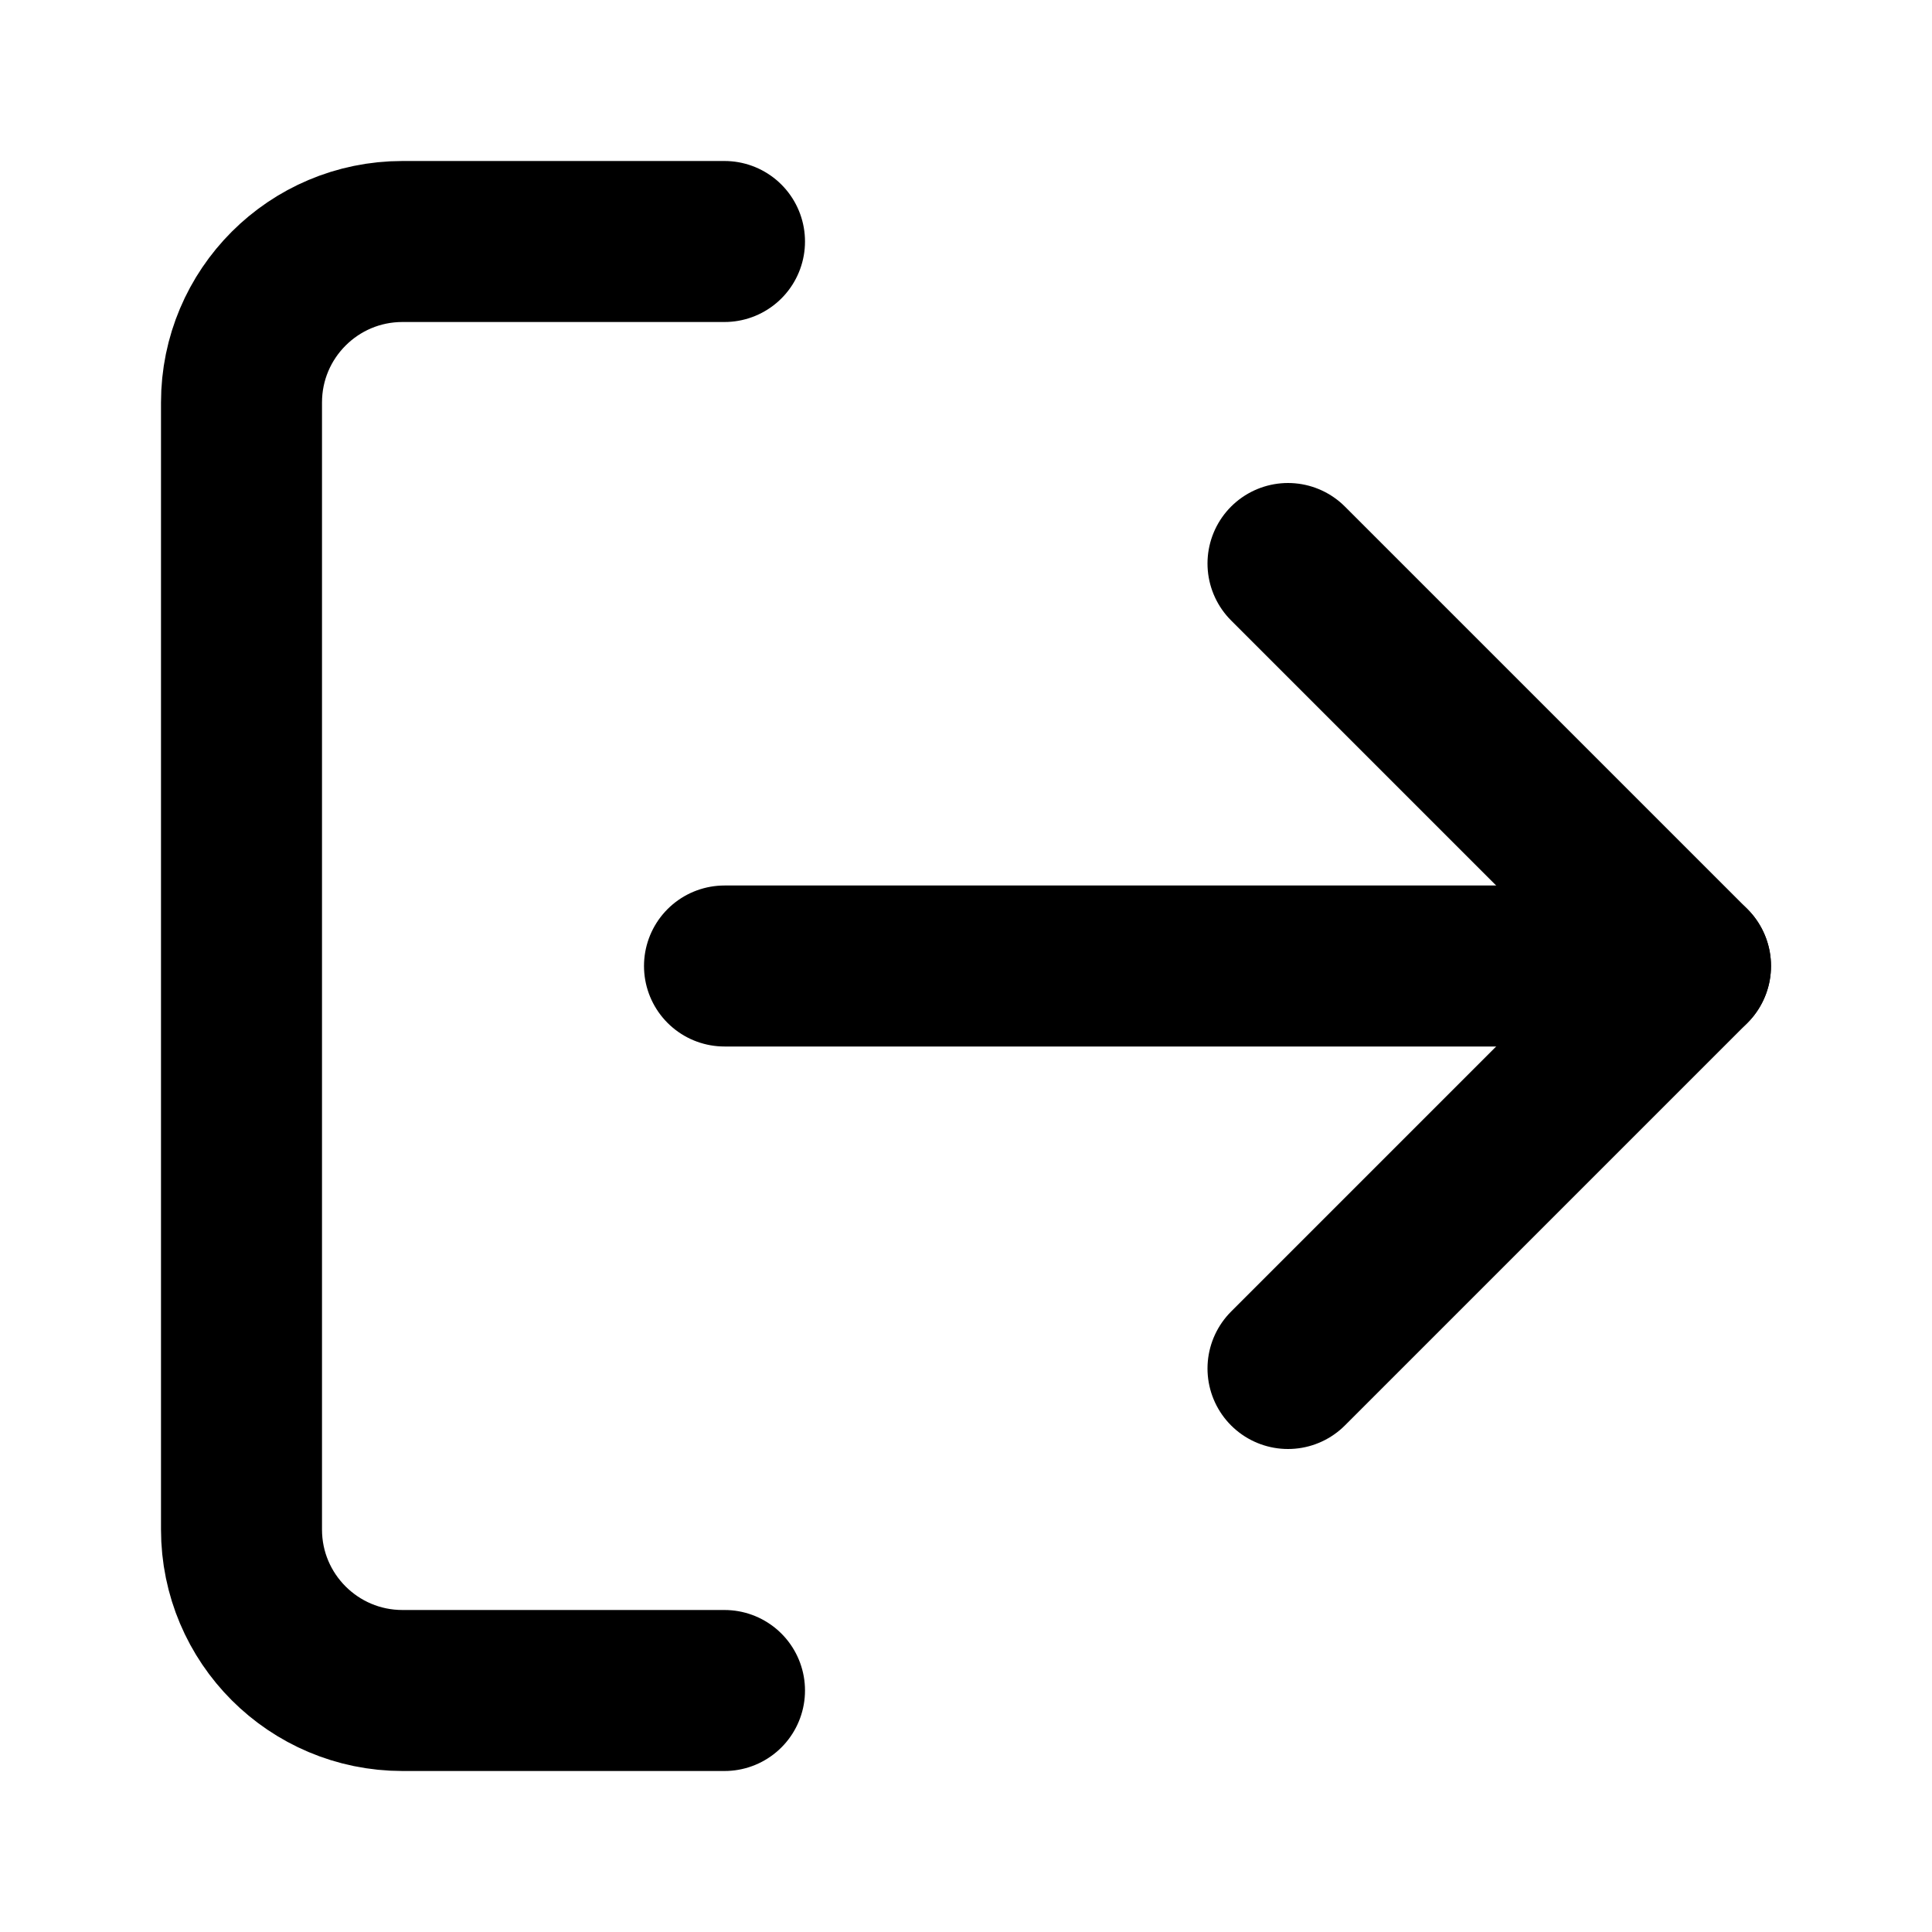
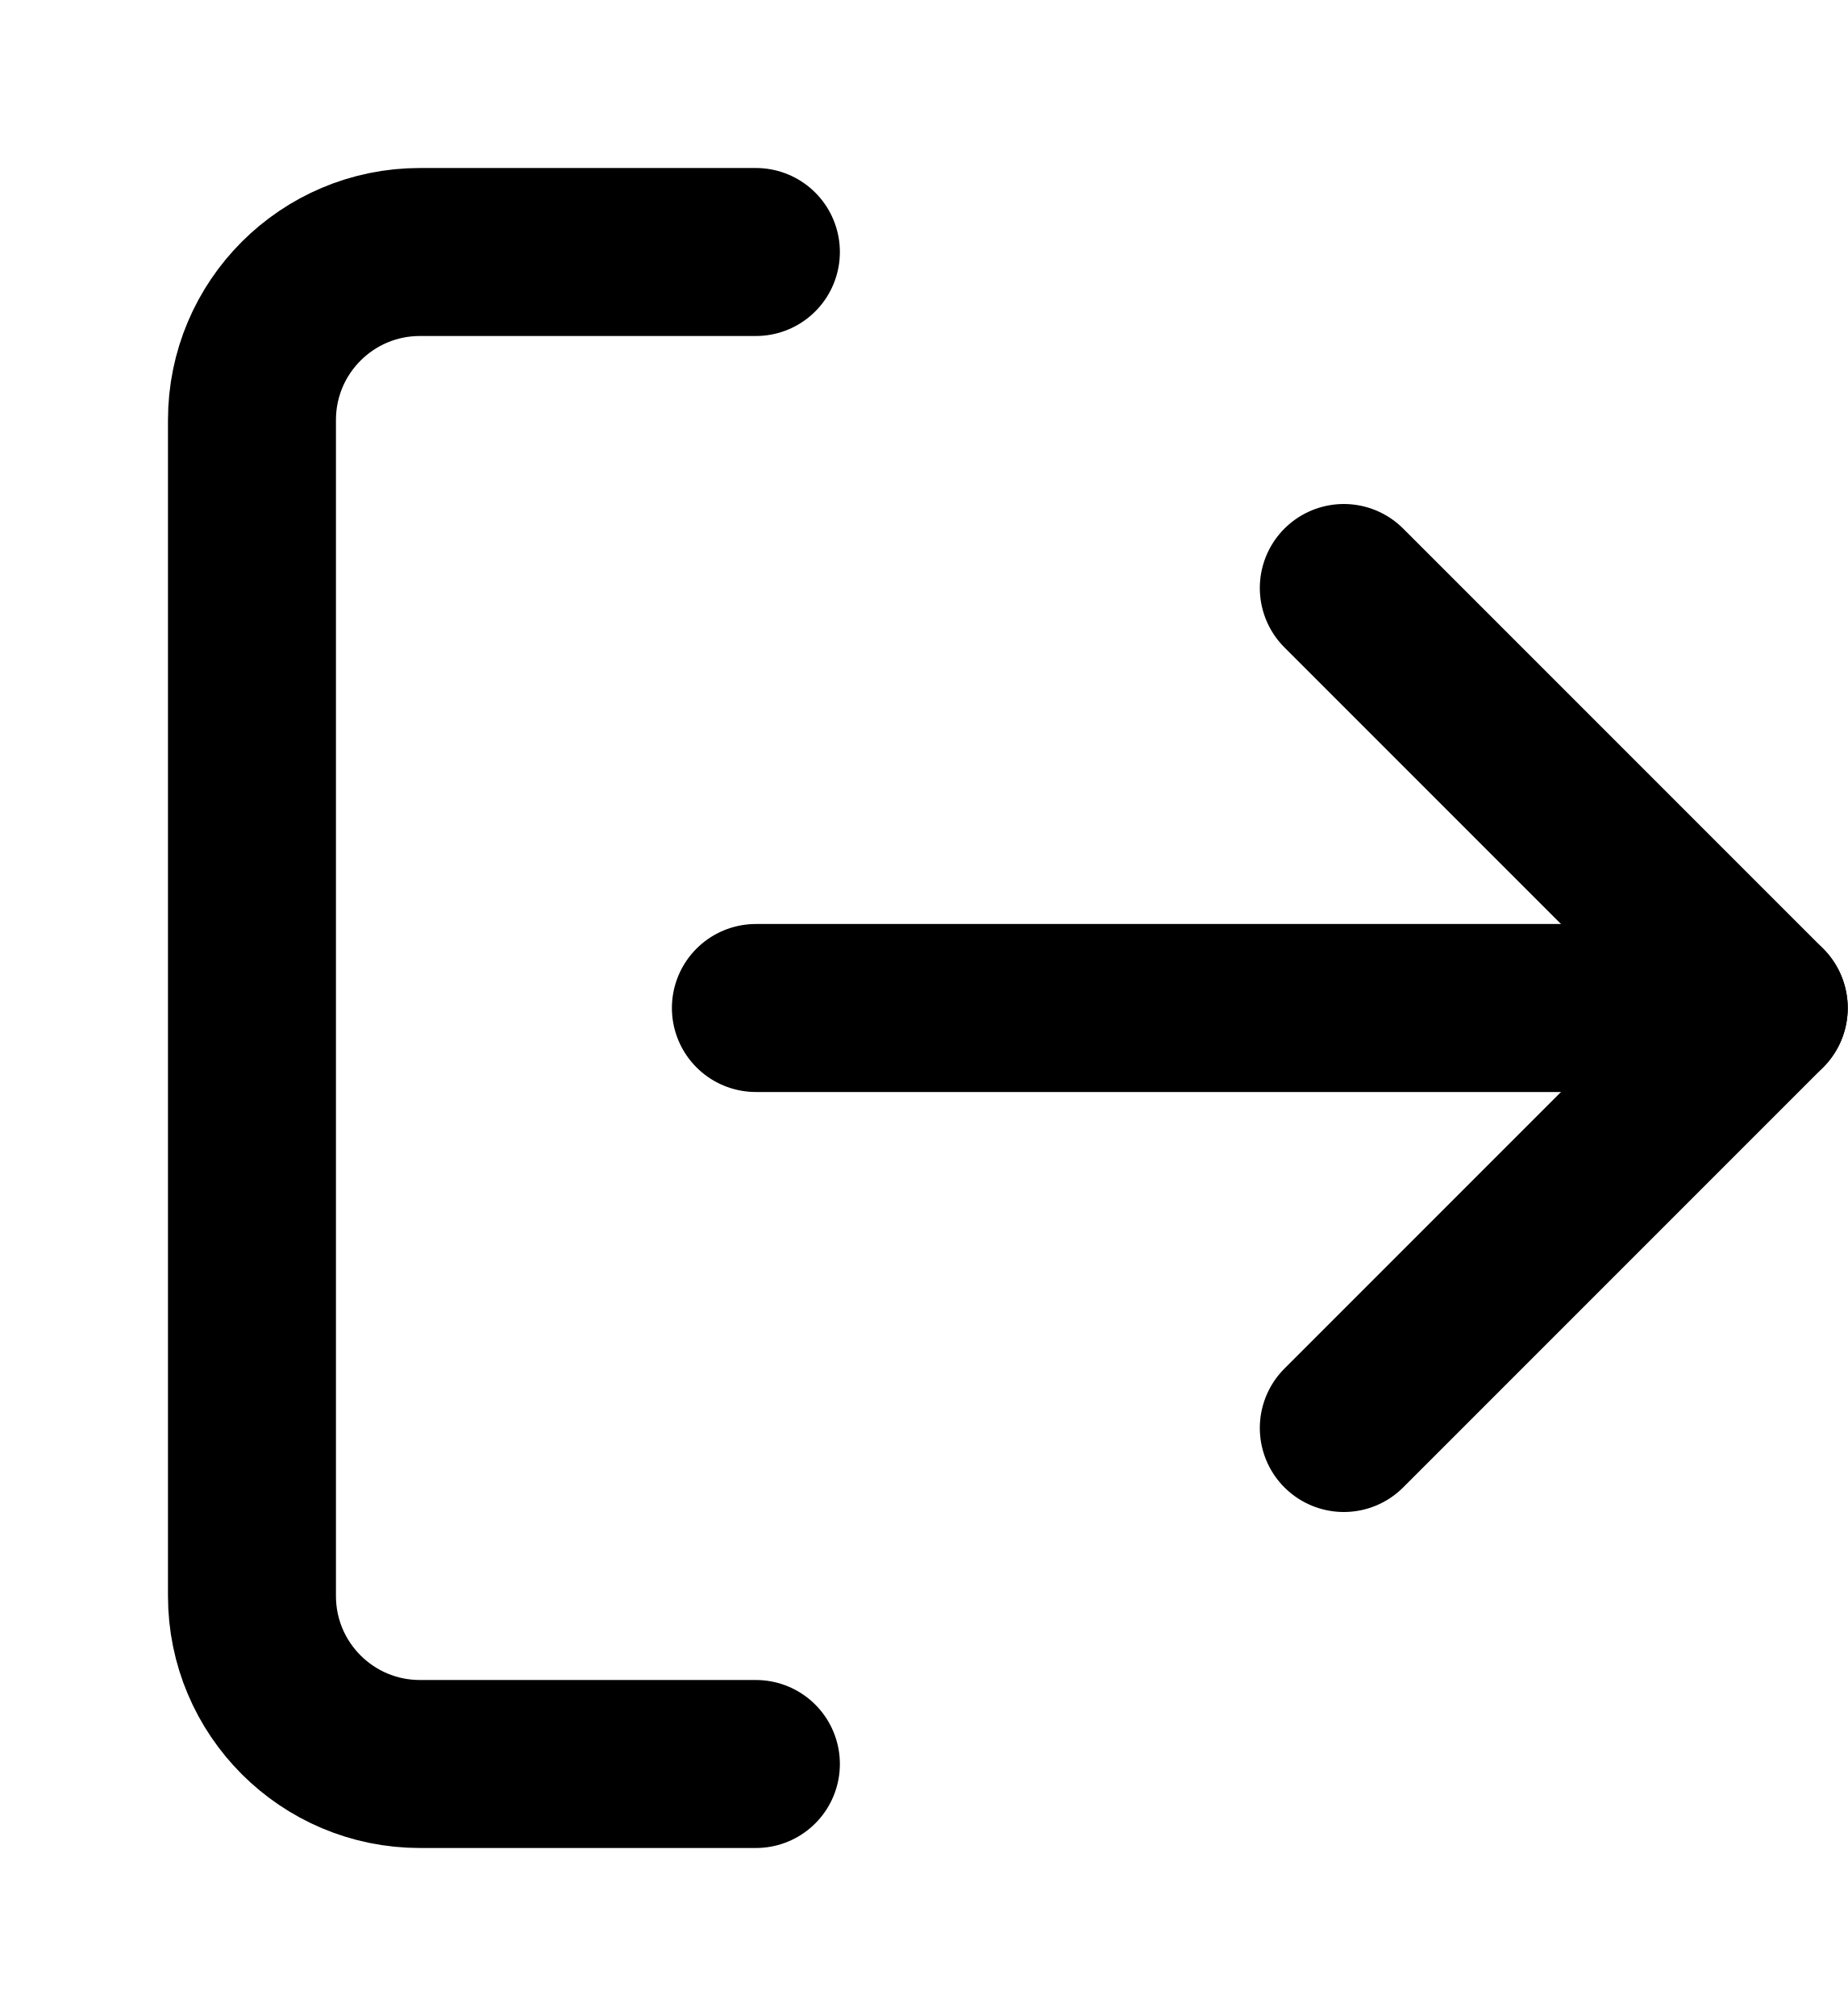
- <svg xmlns="http://www.w3.org/2000/svg" width="24" height="24" viewBox="0 0 24 24" fill="none" stroke="currentColor" stroke-width="2" stroke-linecap="round" stroke-linejoin="round" class="feather feather-log-out">
+ <svg xmlns="http://www.w3.org/2000/svg" width="22" height="24" viewBox="0 0 22 24" fill="none" stroke="currentColor" stroke-width="2" stroke-linecap="round" stroke-linejoin="round" class="feather feather-log-out">
  <path d="M9 21H5a2 2 0 0 1-2-2V5a2 2 0 0 1 2-2h4" />
  <polyline points="16 17 21 12 16 7" />
  <line x1="21" y1="12" x2="9" y2="12" />
</svg>
